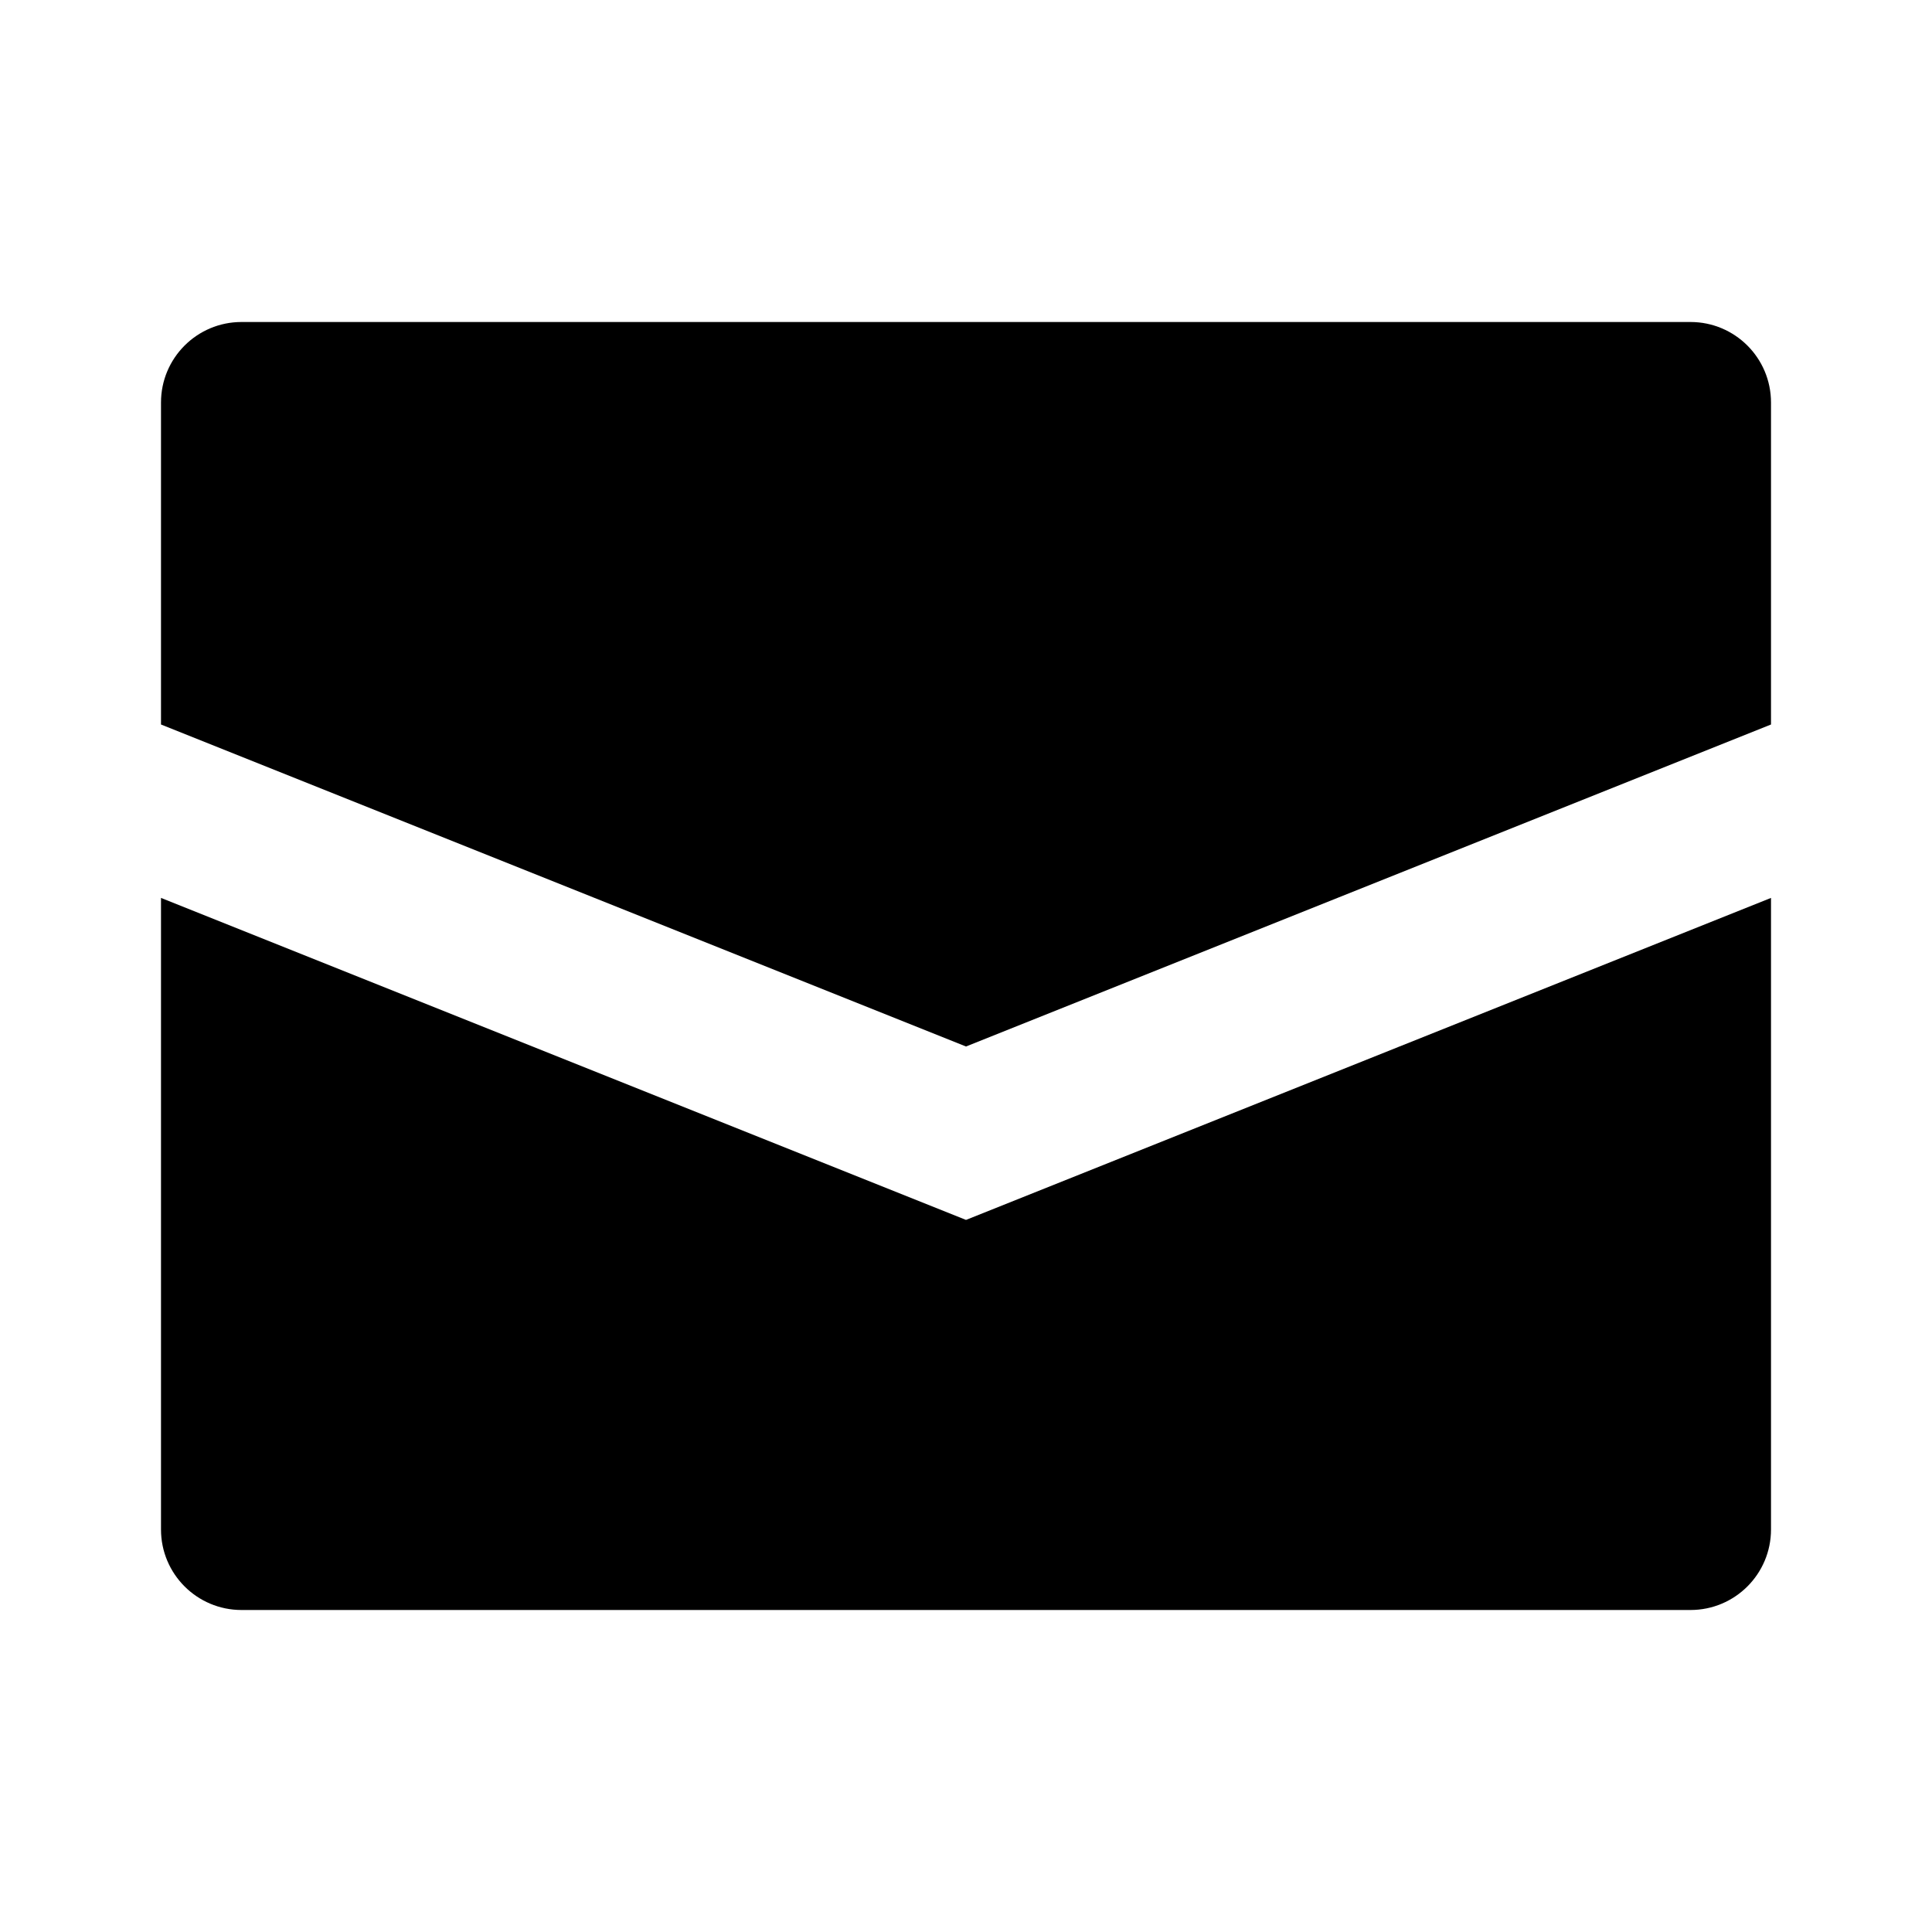
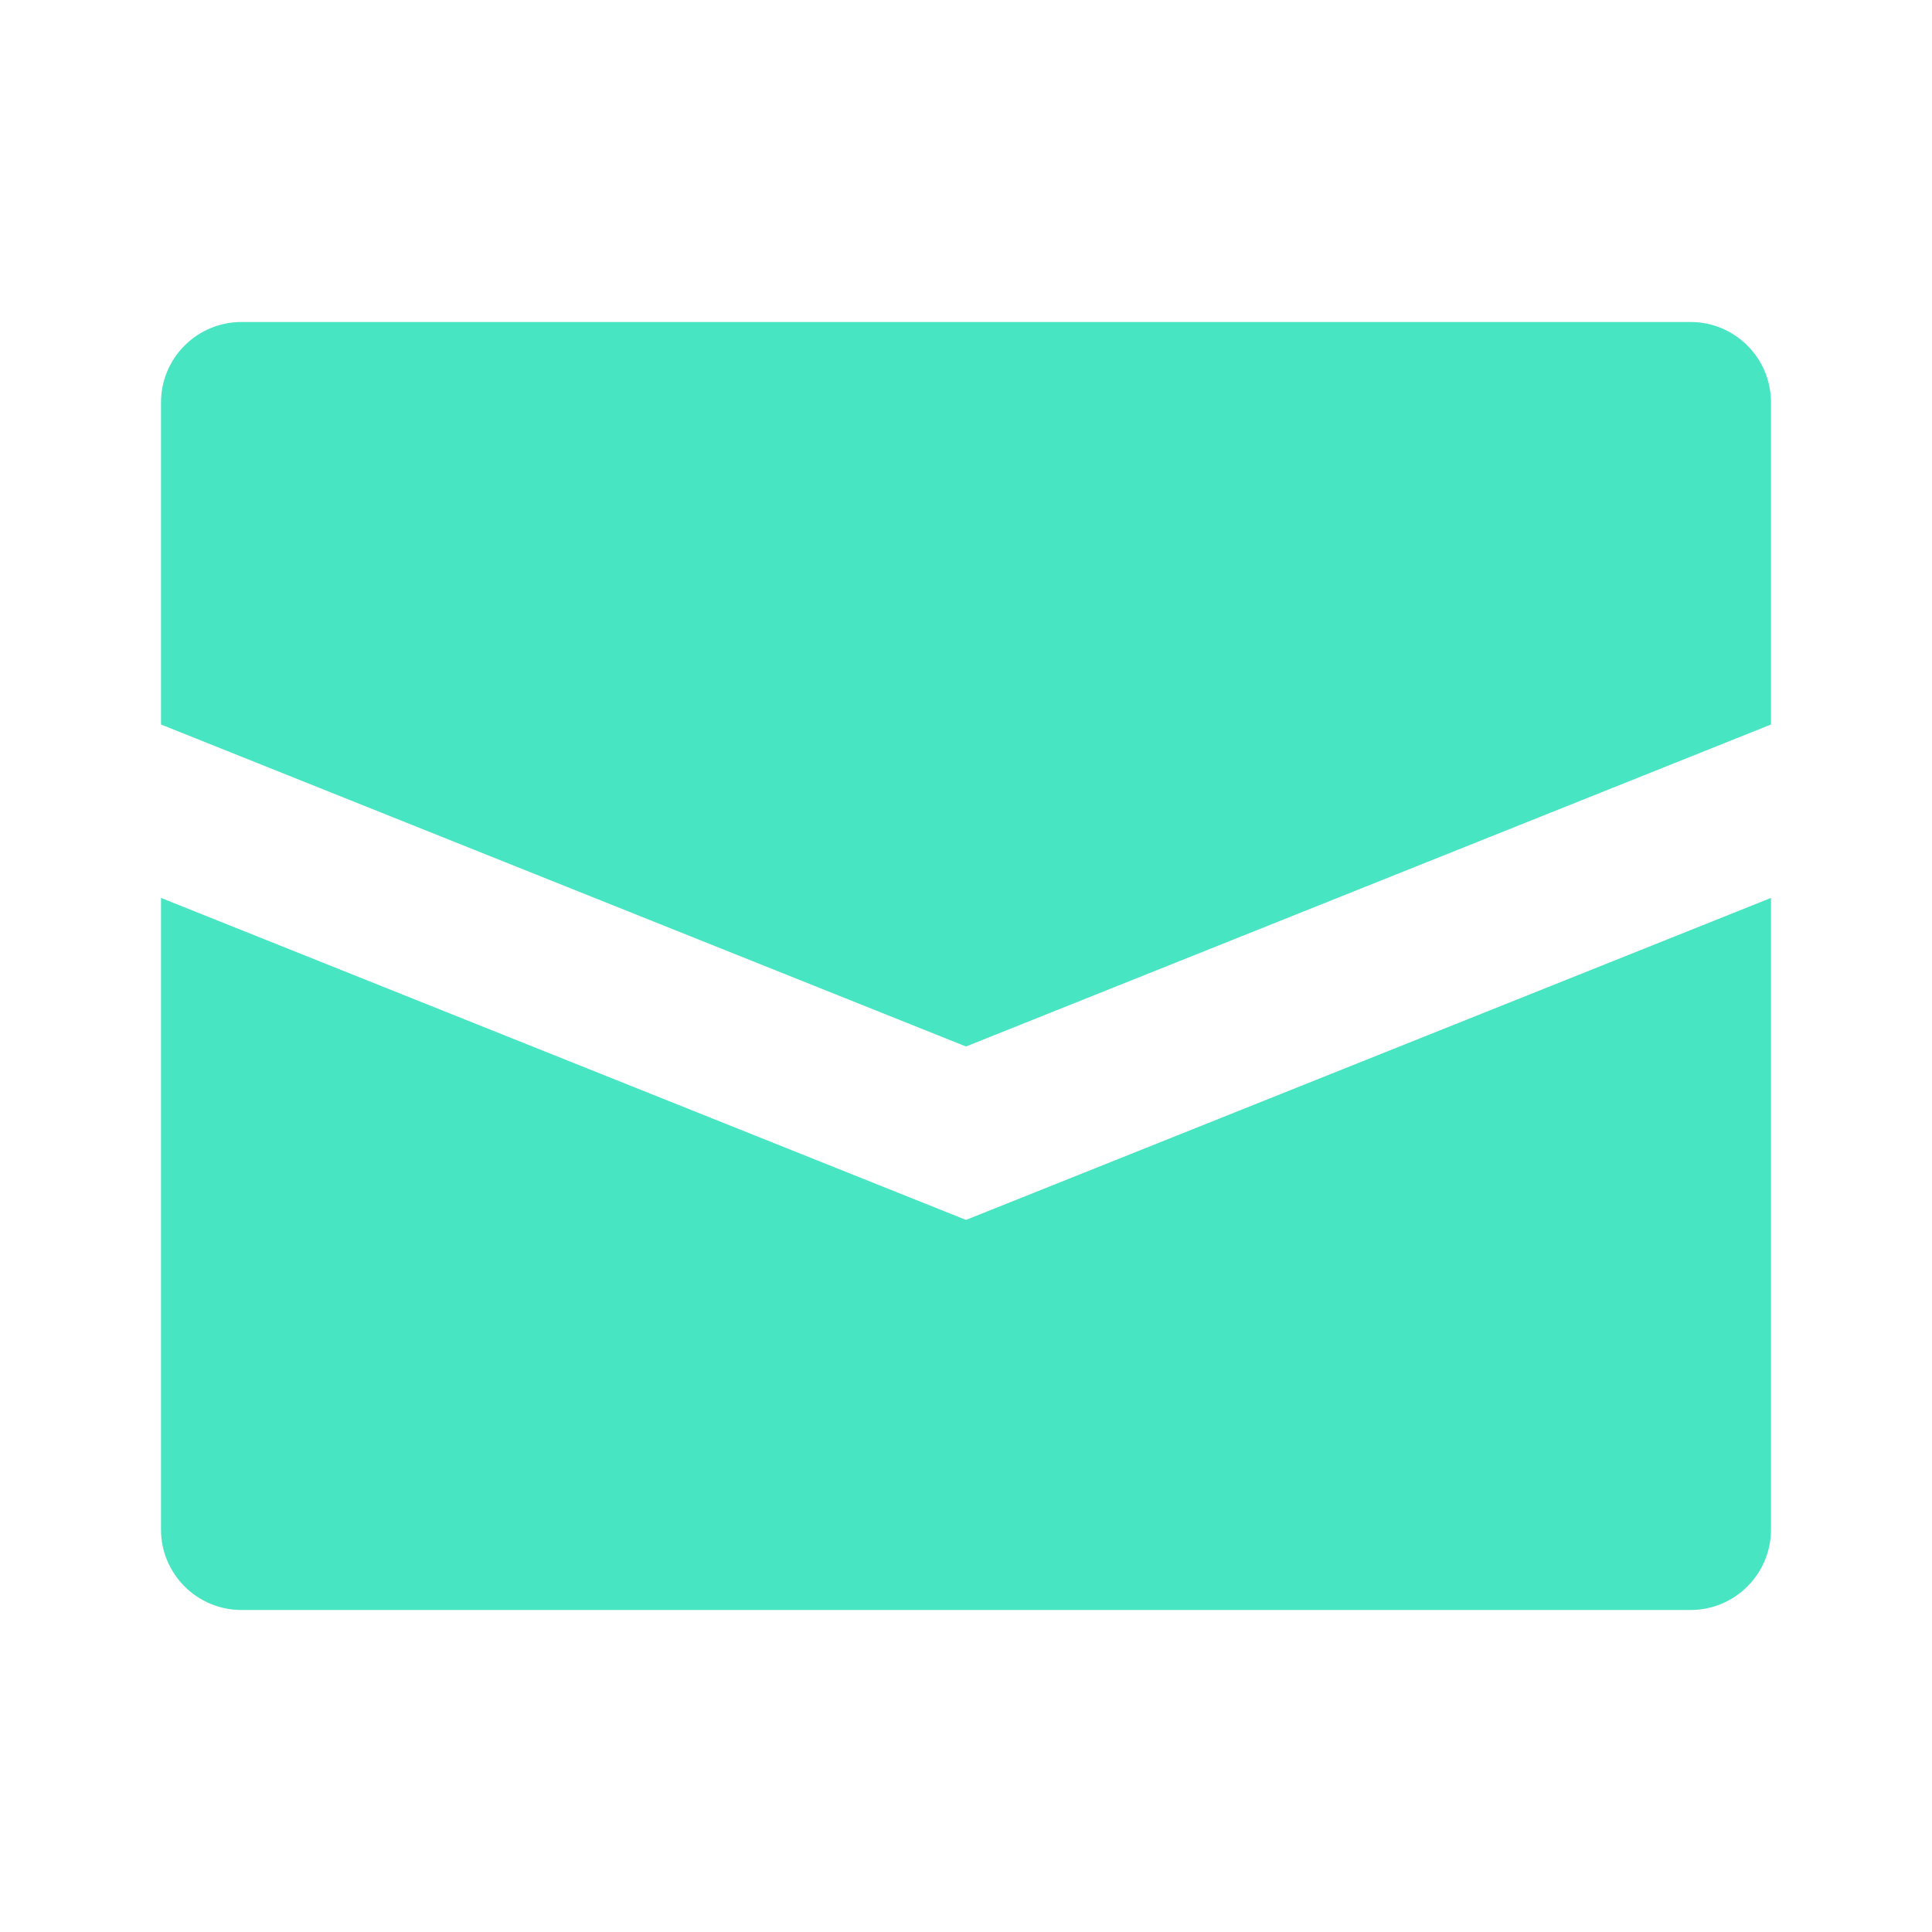
- <svg xmlns="http://www.w3.org/2000/svg" fill="#000000" width="800px" height="800px" viewBox="0 0 24 24">
+ <svg xmlns="http://www.w3.org/2000/svg" fill="#48E5C2" viewBox="0 0 24 24">
  <path d="M22,5V9L12,13,2,9V5A1,1,0,0,1,3,4H21A1,1,0,0,1,22,5ZM2,11.154V19a1,1,0,0,0,1,1H21a1,1,0,0,0,1-1V11.154l-10,4Z" />
</svg>
